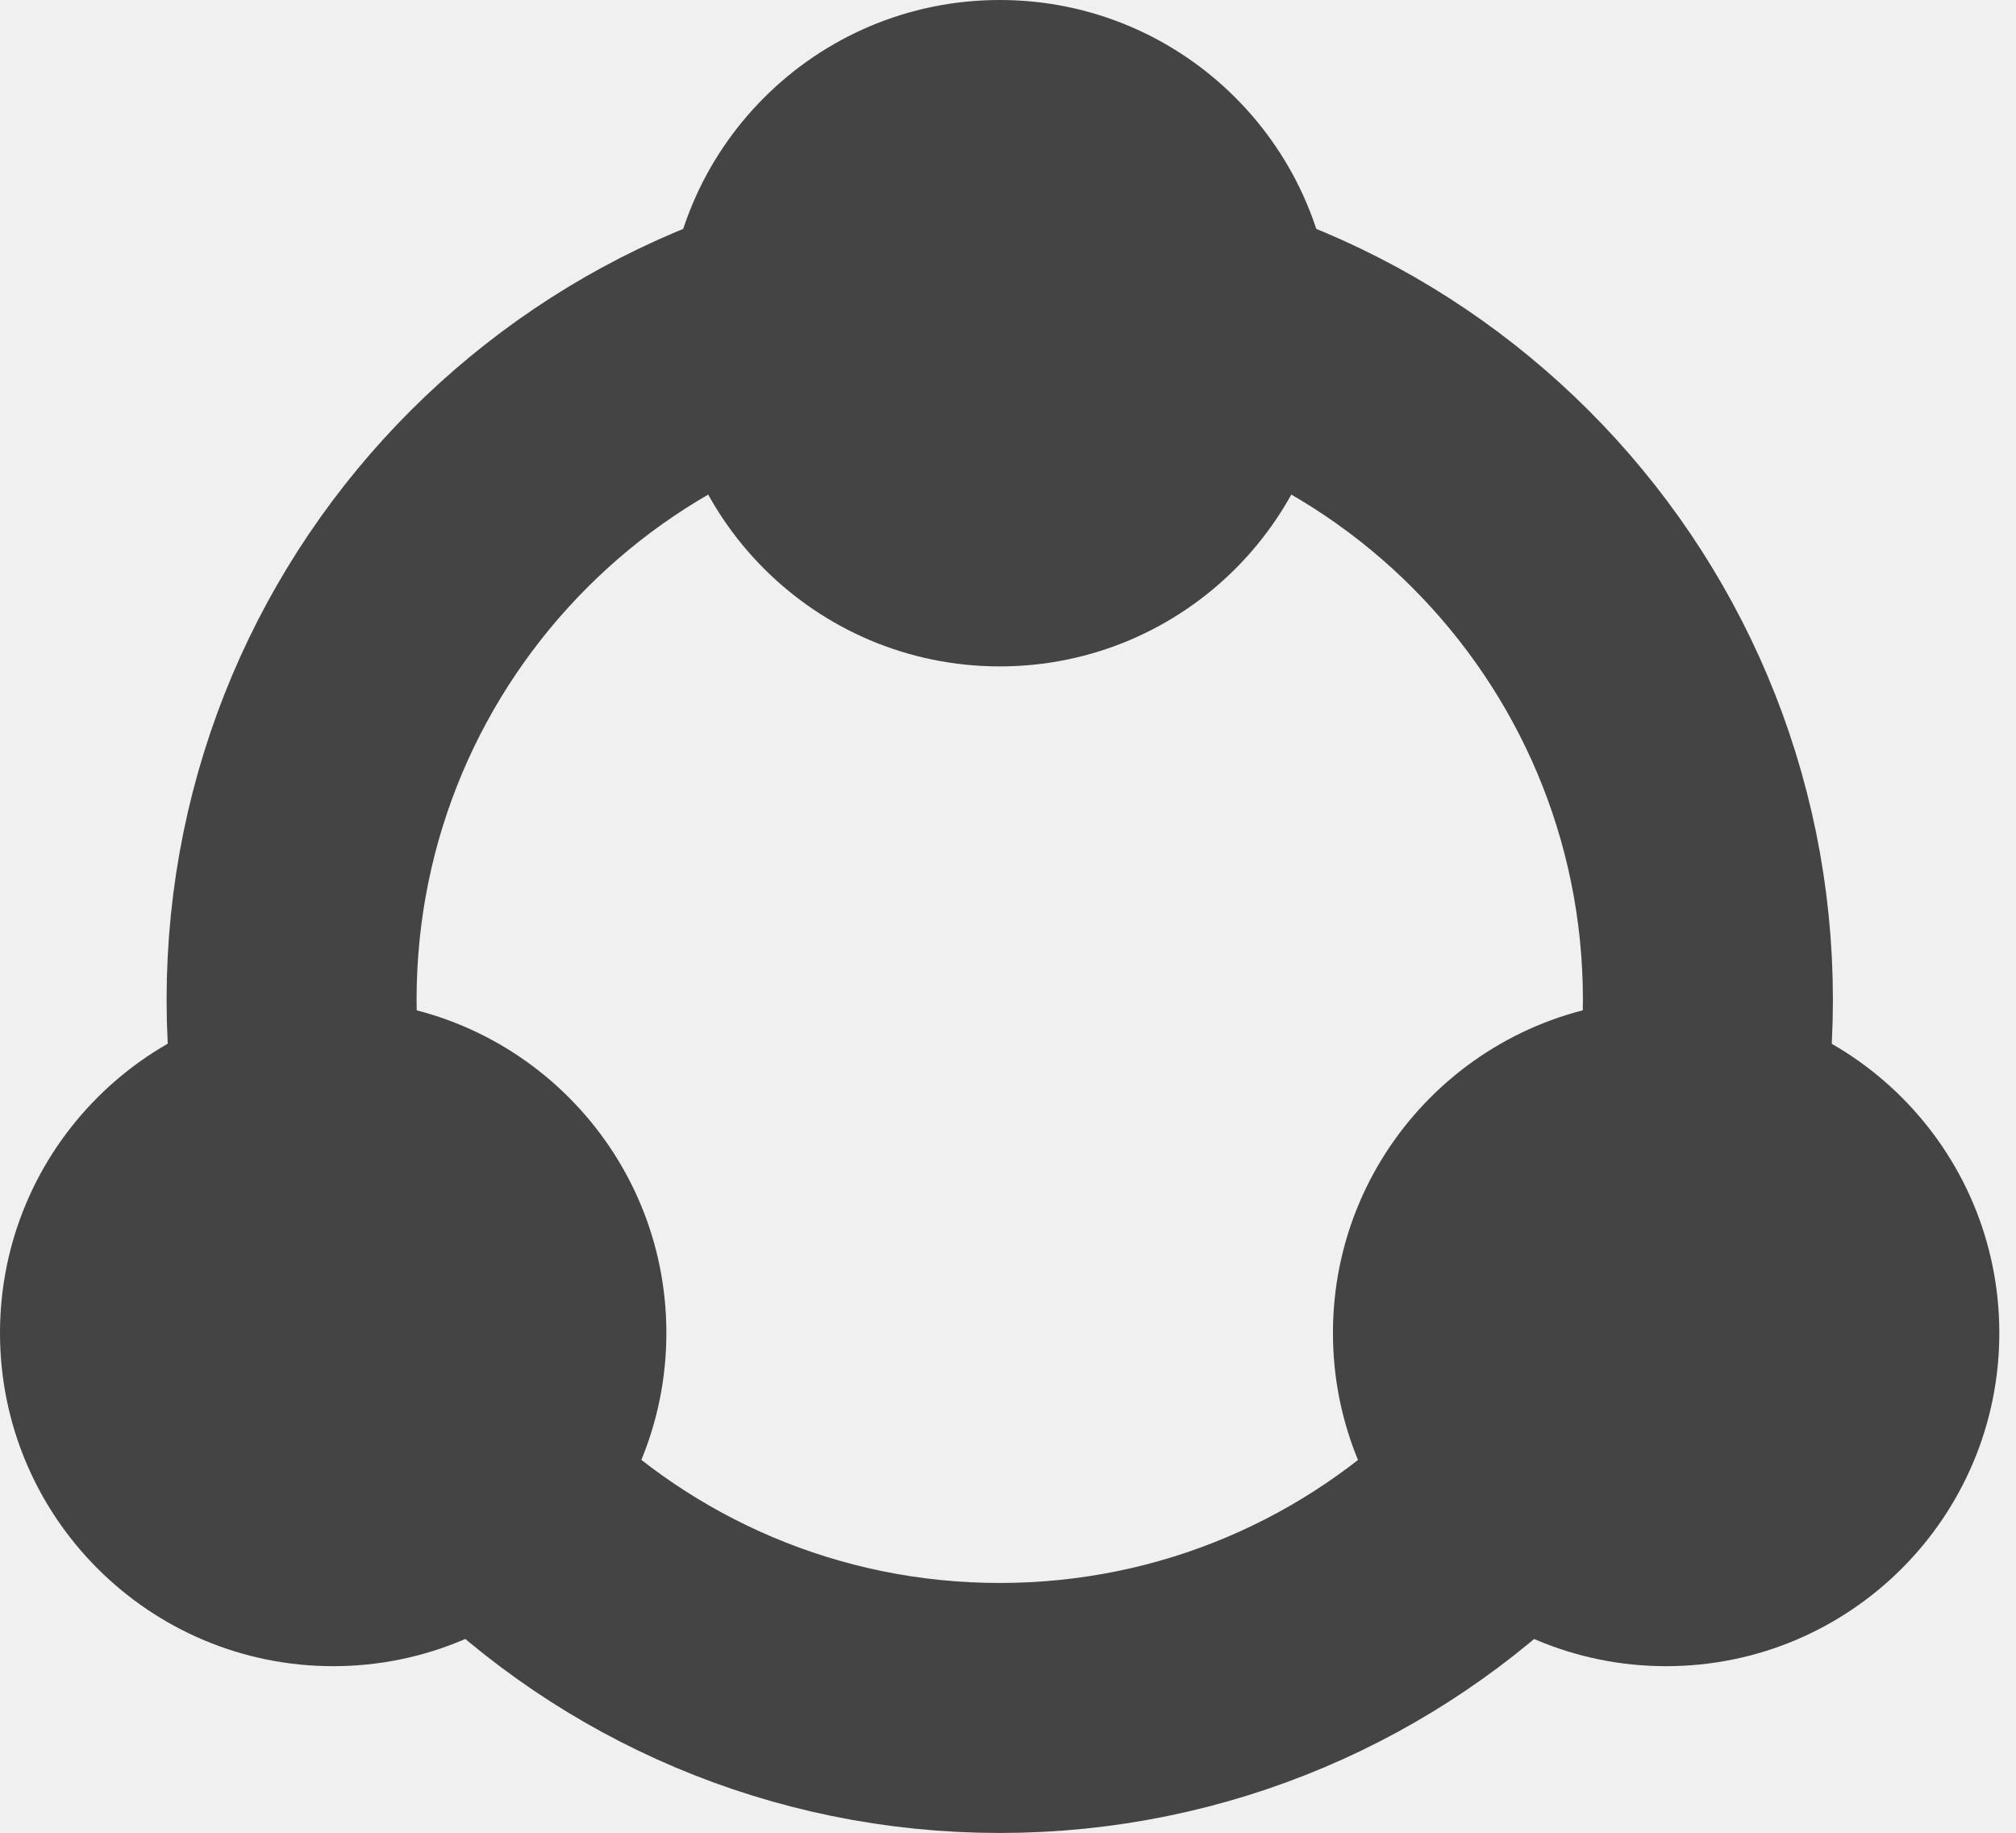
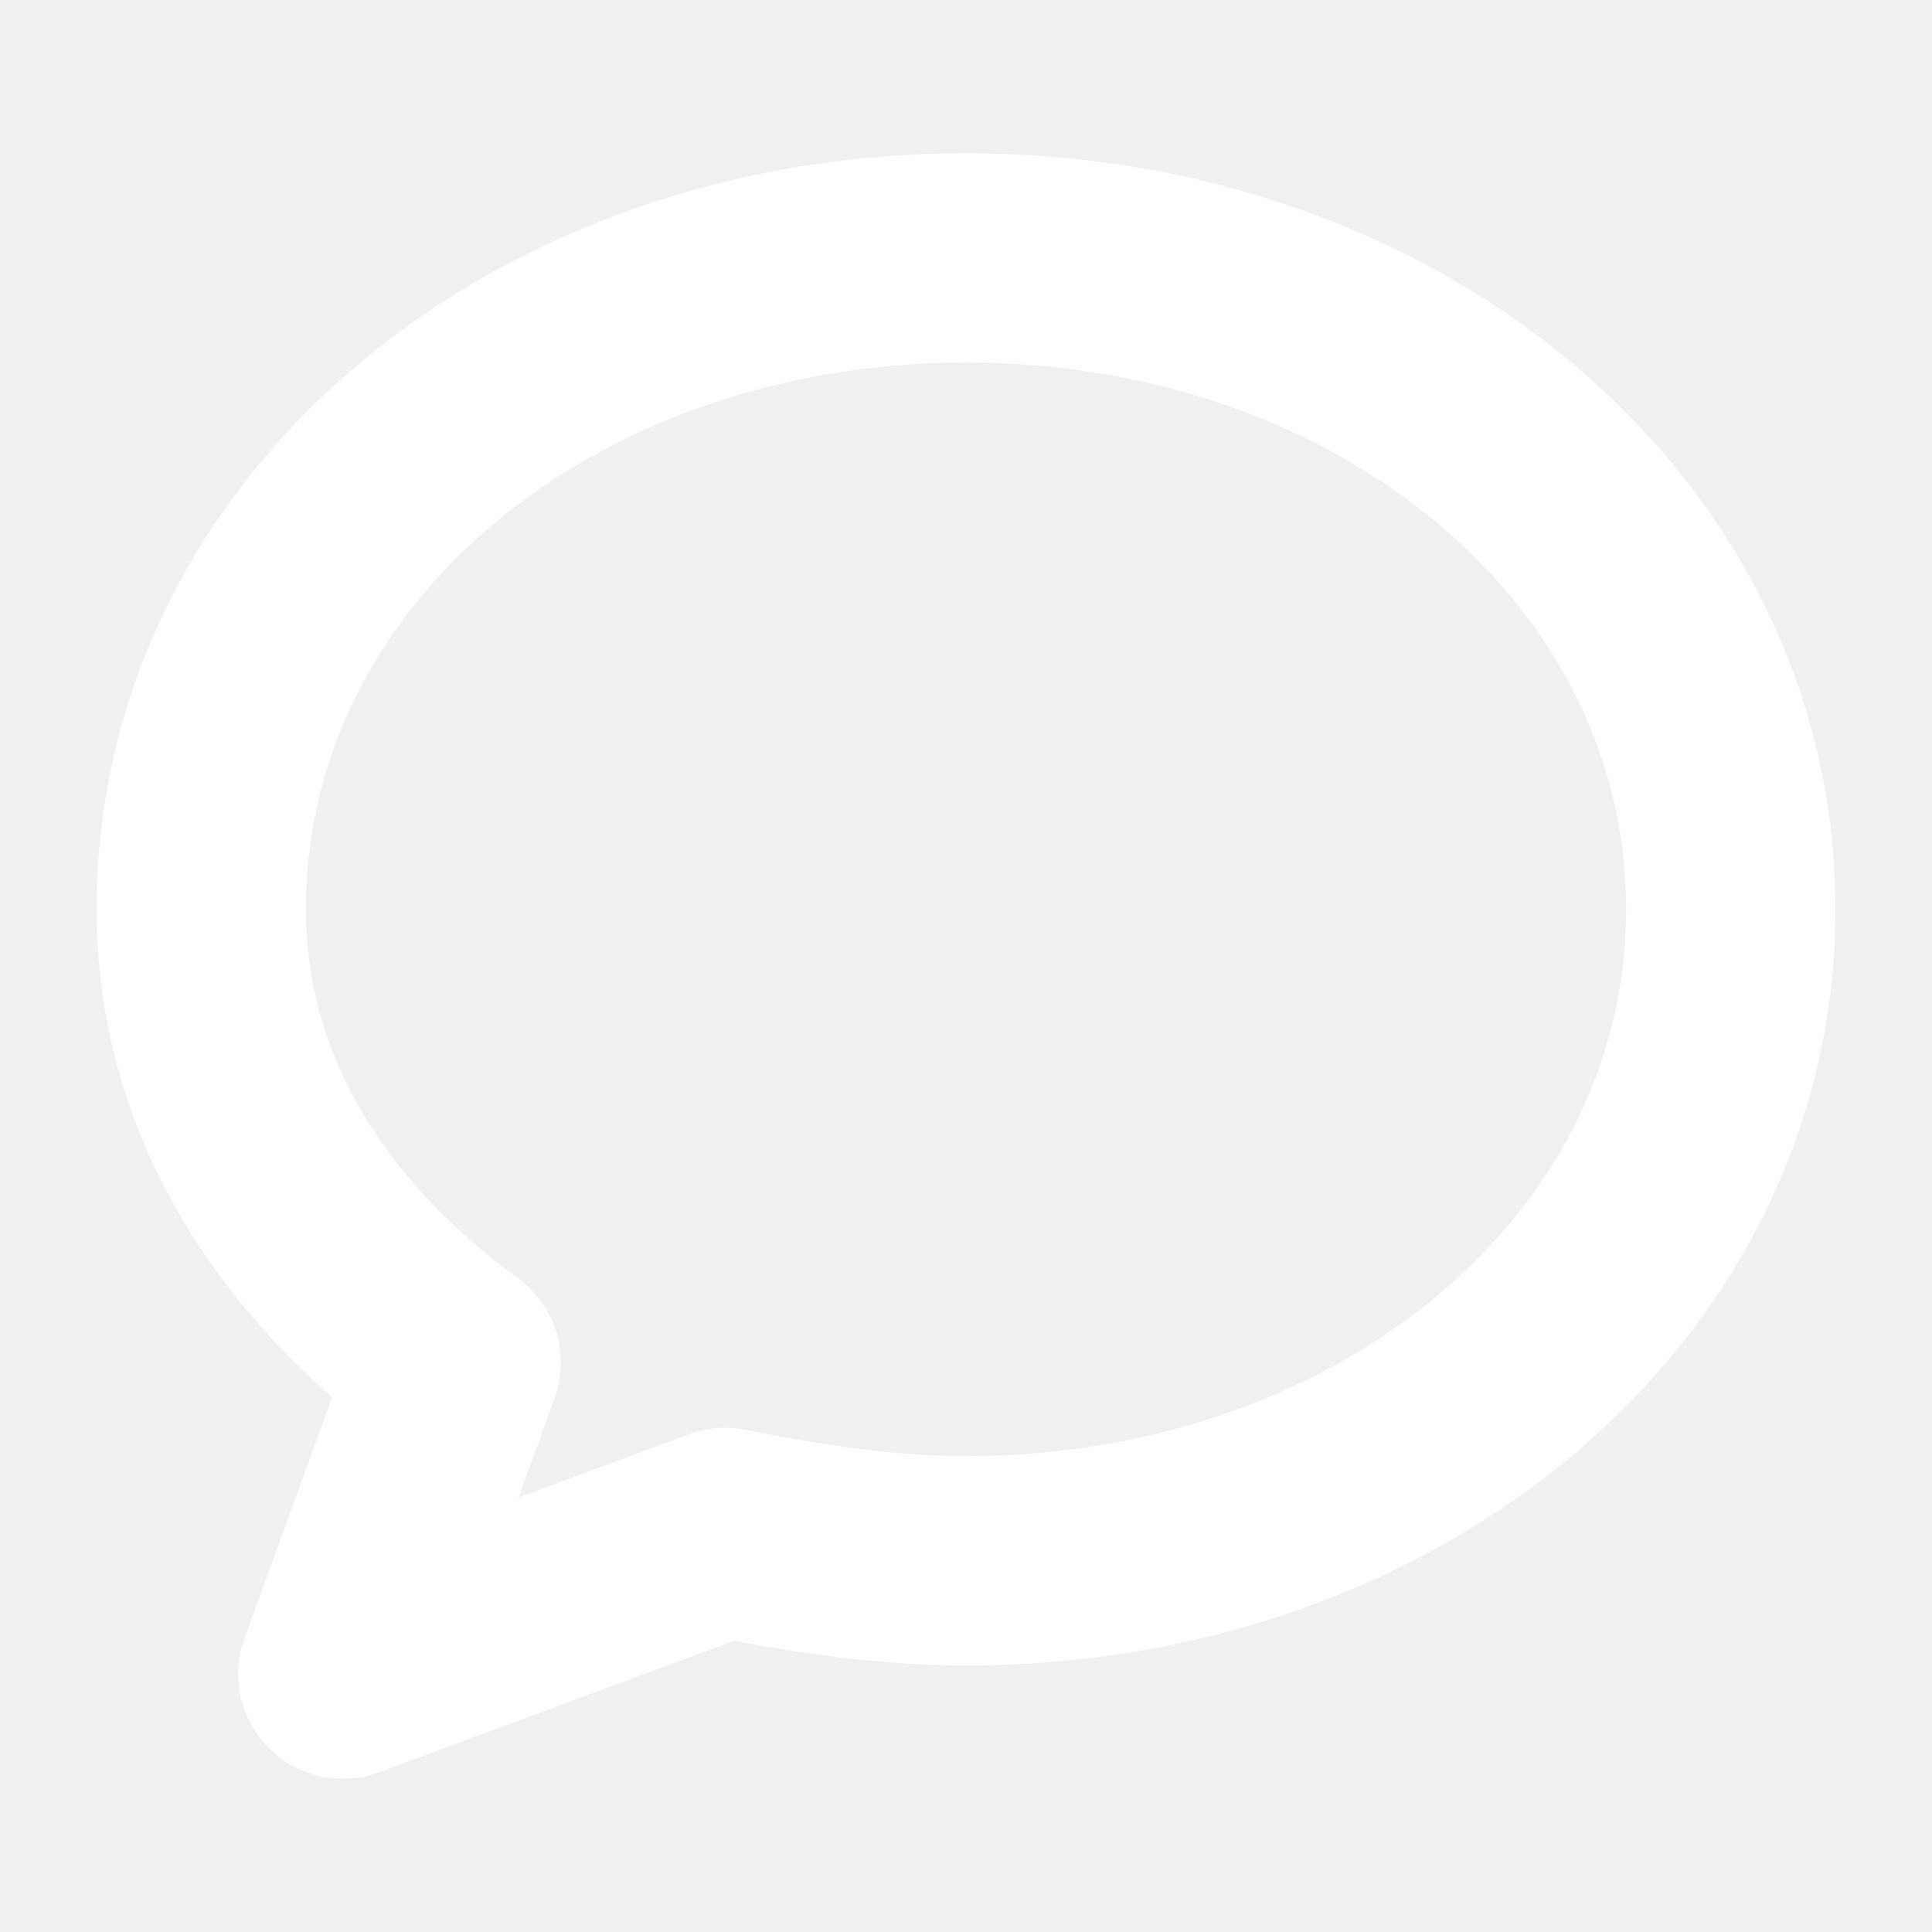
- <svg xmlns="http://www.w3.org/2000/svg" width="11" height="10" viewBox="0 0 11 10" fill="none">
-   <circle cx="5.455" cy="5.455" r="3.864" stroke="#444444" stroke-width="1.364" />
-   <circle cx="5.455" cy="1.818" r="1.818" fill="#444444" />
-   <circle cx="1.818" cy="7.273" r="1.818" fill="#444444" />
-   <circle cx="9.091" cy="7.273" r="1.818" fill="#444444" />
+ <svg xmlns="http://www.w3.org/2000/svg" width="12" height="12" viewBox="0 0 12 12" fill="none">
+   <g transform="translate(6 6) scale(0.8796296) translate(-7 -7)">
+     <path d="M7 2C10 2 12.4 4 12.4 6.6C12.4 9.2 10 11.2 7 11.2C6.4 11.2 5.8 11.1 5.3 11L2.6 12L3.4 9.8C2.3 9 1.6 7.9 1.6 6.6C1.6 4 4 2 7 2Z" stroke="#FFFFFF" stroke-width="1.478" stroke-linejoin="round" />
+   </g>
</svg>
